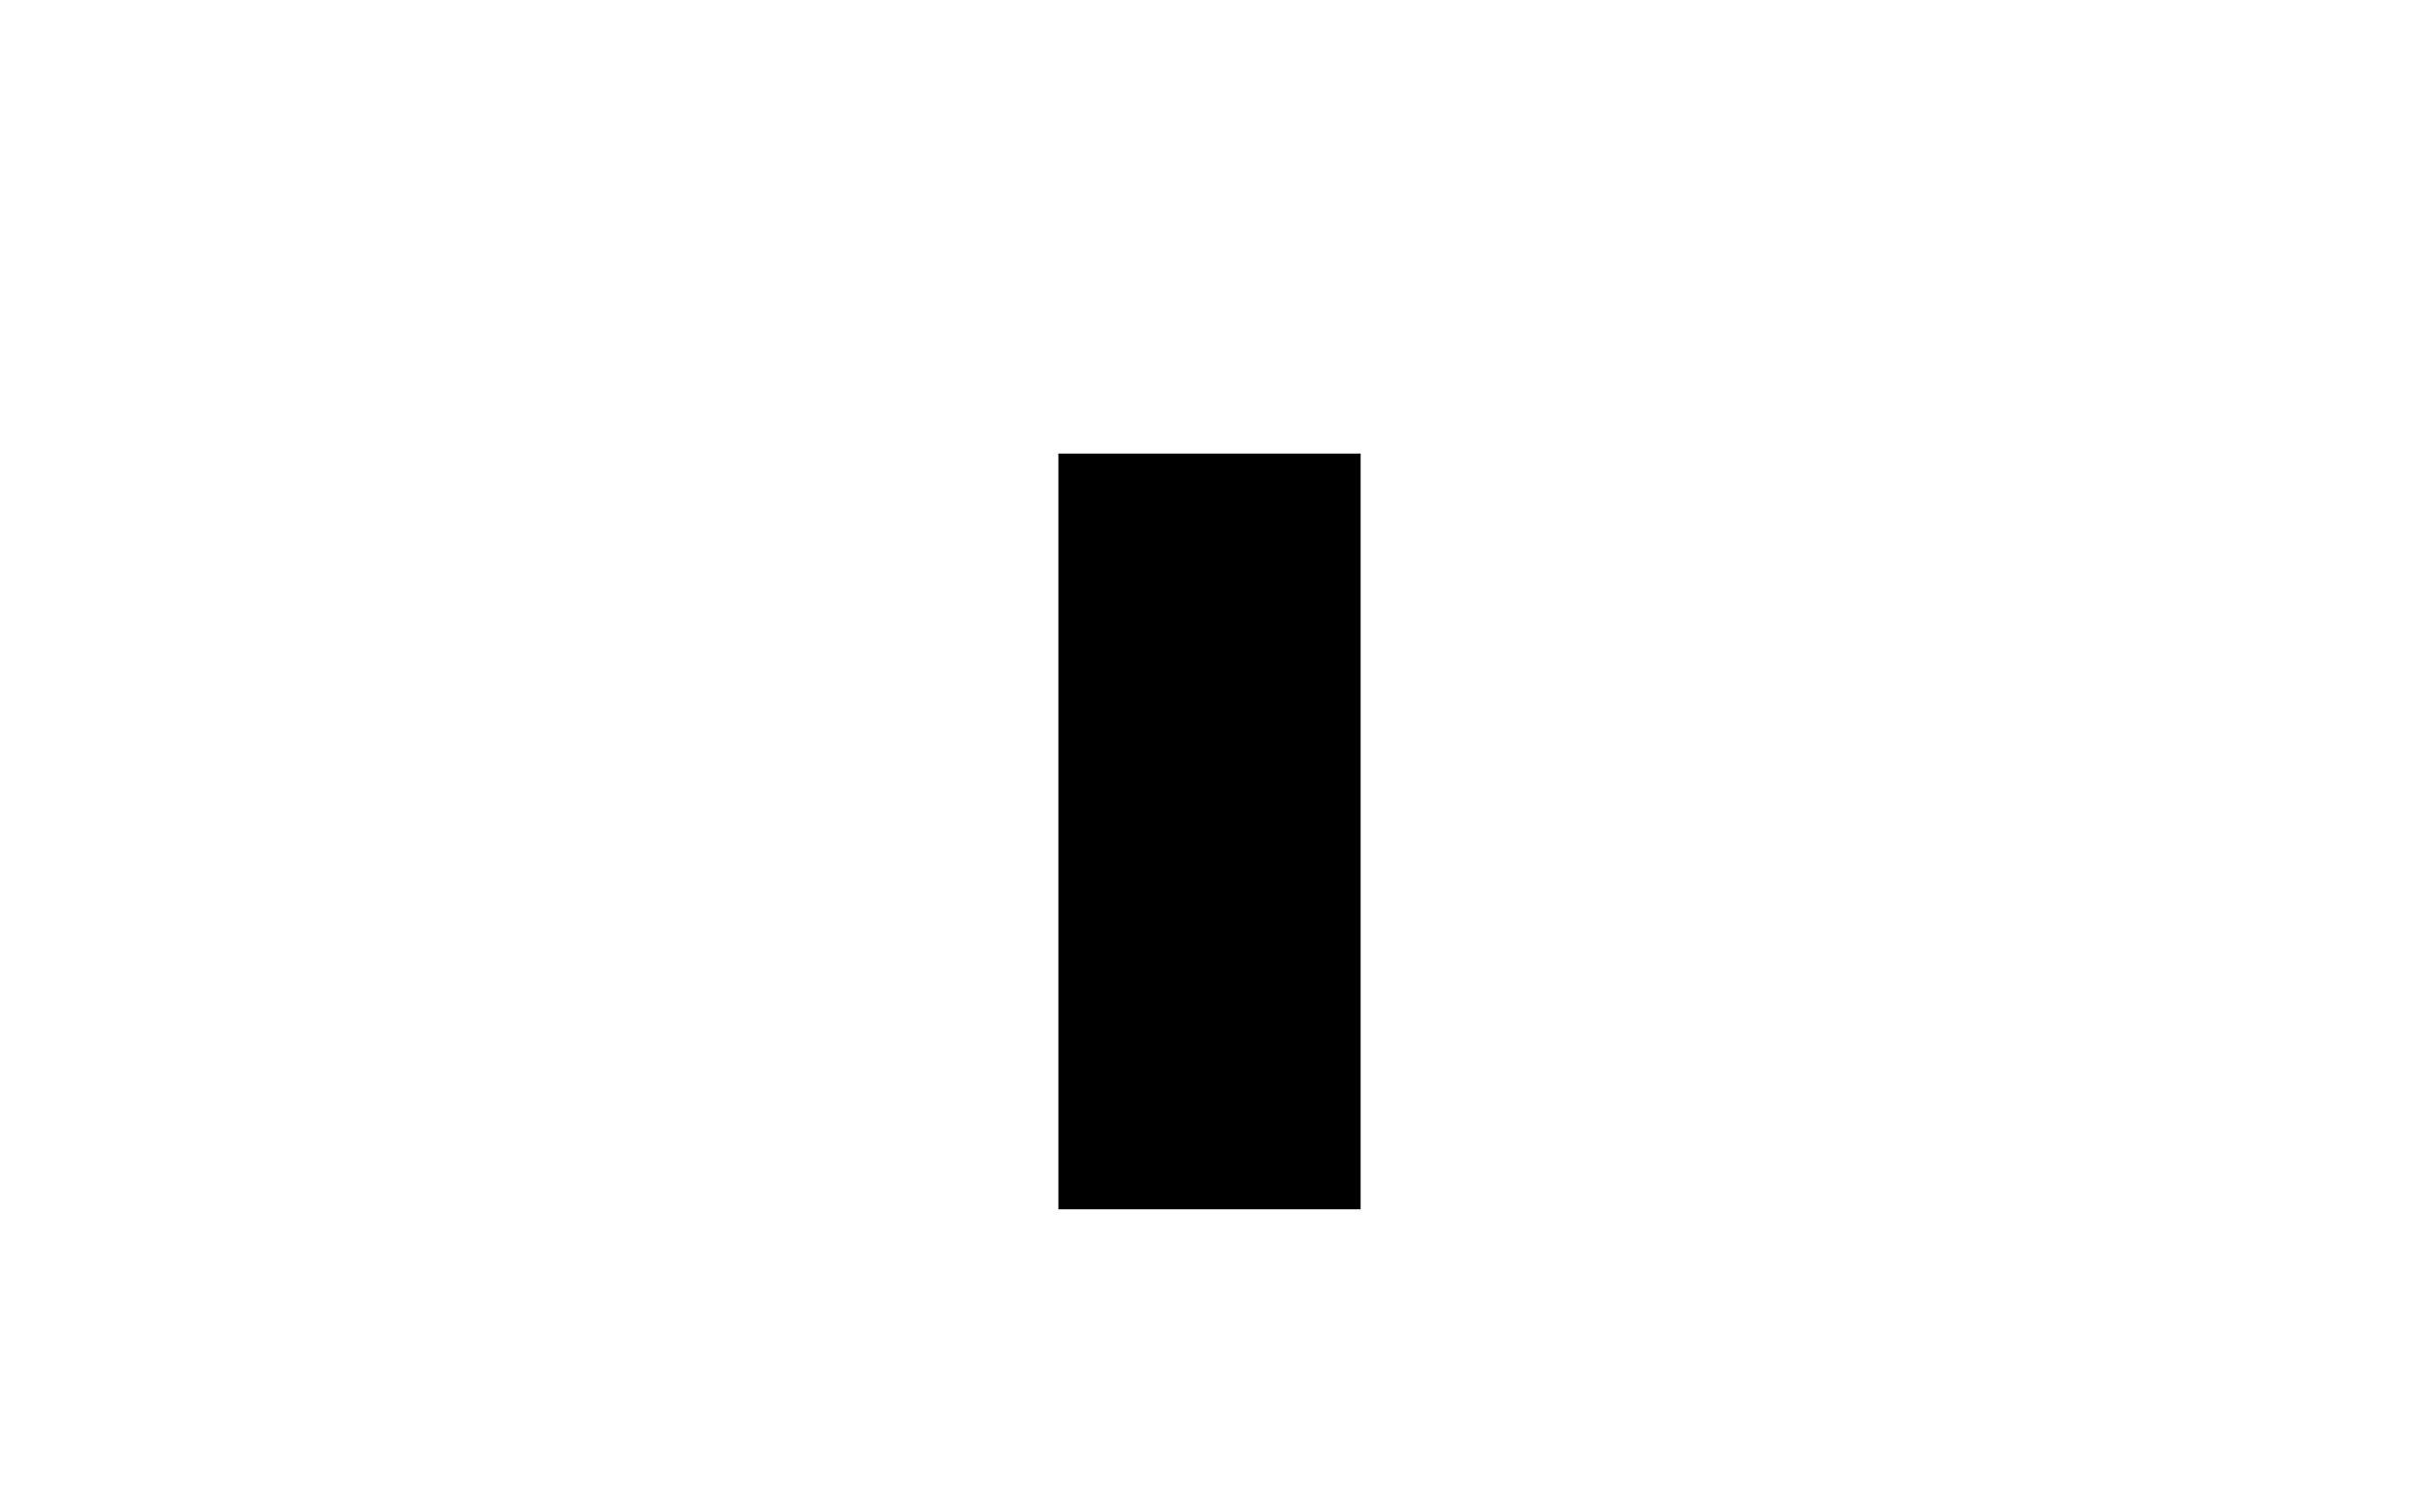
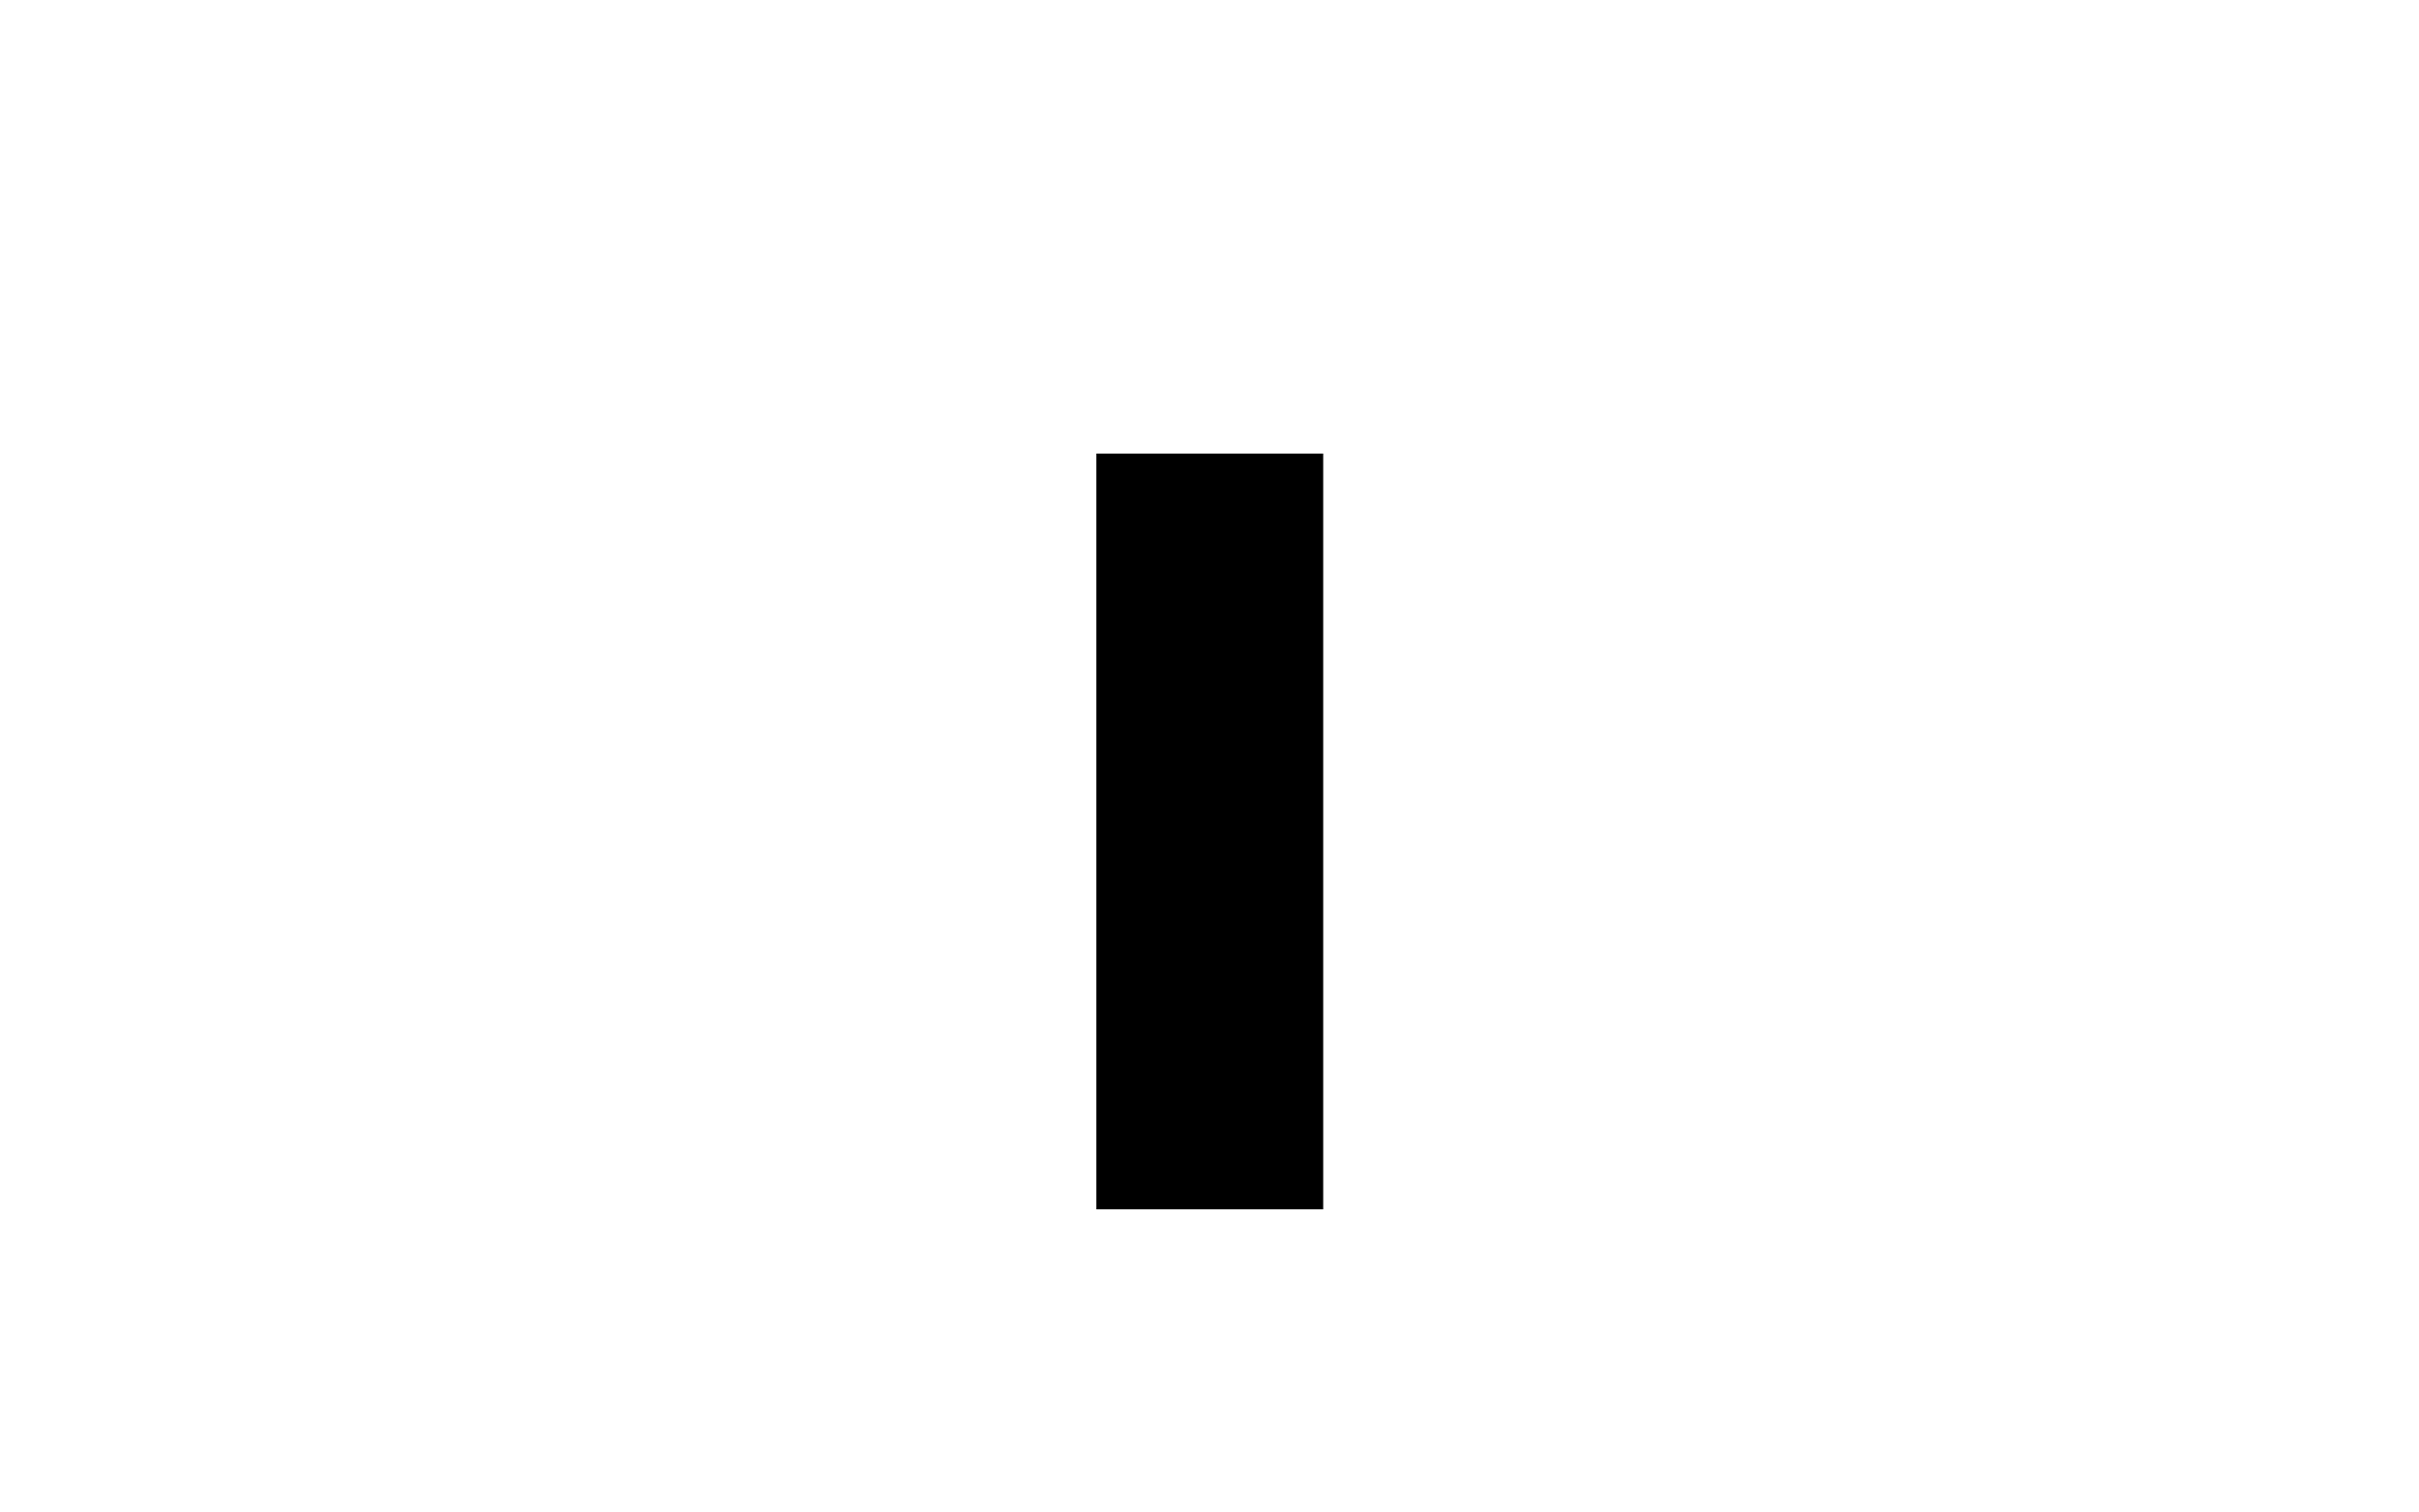
<svg xmlns="http://www.w3.org/2000/svg" width="16" height="10" viewBox="0 0 4.233 2.646" version="1.1" id="svg8">
  <defs id="defs2" />
-   <rect style="opacity:0.5;fill:#000000;fill-opacity:0;fill-rule:nonzero;stroke:none;stroke-width:0.764;stroke-linecap:round;stroke-linejoin:round;stroke-miterlimit:4;stroke-dasharray:none;stroke-dashoffset:0;stroke-opacity:1;paint-order:normal" id="rect1417" width="2.646" height="1.323" x="0.794" y="0.794" />
-   <rect style="opacity:1;fill:#000000;fill-opacity:1;fill-rule:nonzero;stroke:none;stroke-width:0.254;stroke-linecap:butt;stroke-linejoin:miter;stroke-miterlimit:4;stroke-dasharray:none;stroke-dashoffset:0;stroke-opacity:1" id="rect9413" width="1.323" height="0.529" x="0.794" y="-2.381" transform="rotate(90)" />
+   <rect style="opacity:0.5;fill:#000000;fill-opacity:0;fill-rule:nonzero;stroke:none;stroke-width:0.801;stroke-linecap:round;stroke-linejoin:round;stroke-miterlimit:4;stroke-dasharray:none;stroke-dashoffset:0;stroke-opacity:1;paint-order:normal" id="rect1417" width="2.91" height="1.323" x="0.794" y="0.794" />
+   <path style="fill:none;fill-rule:evenodd;stroke:#000000;stroke-width:0.397;stroke-linecap:butt;stroke-linejoin:miter;stroke-opacity:1;stroke-miterlimit:4;stroke-dasharray:none" d="M 2.117,0.794 V 2.117 V 2.117 V 2.117 V 2.117 V 2.117" id="path822" />
</svg>
